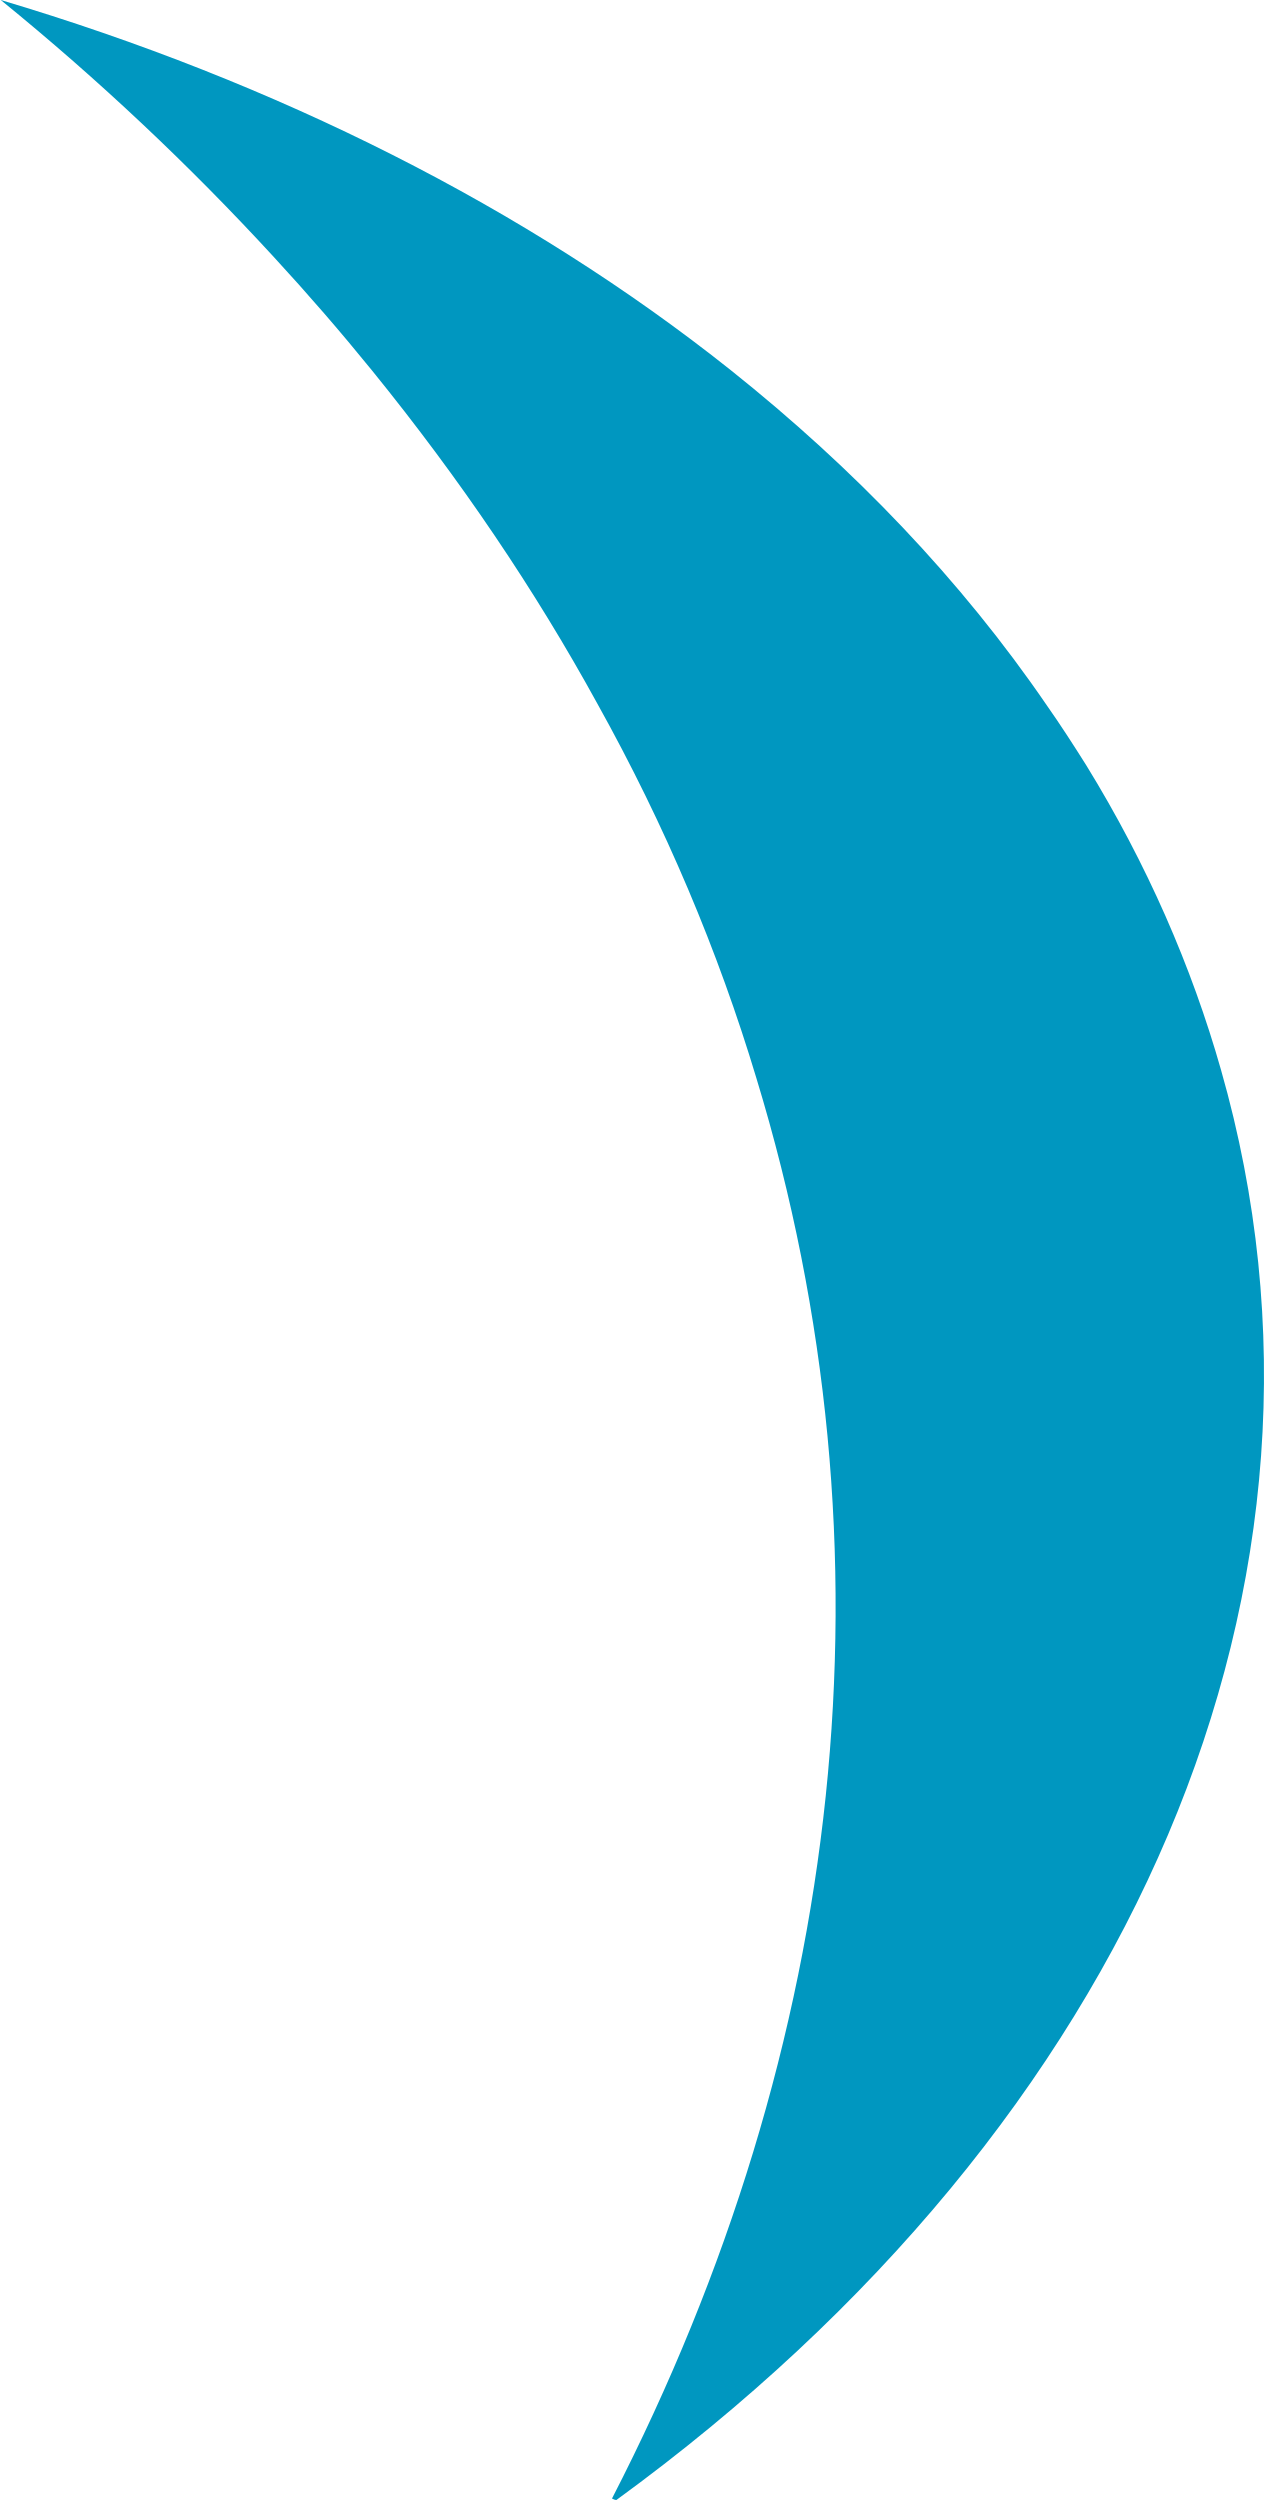
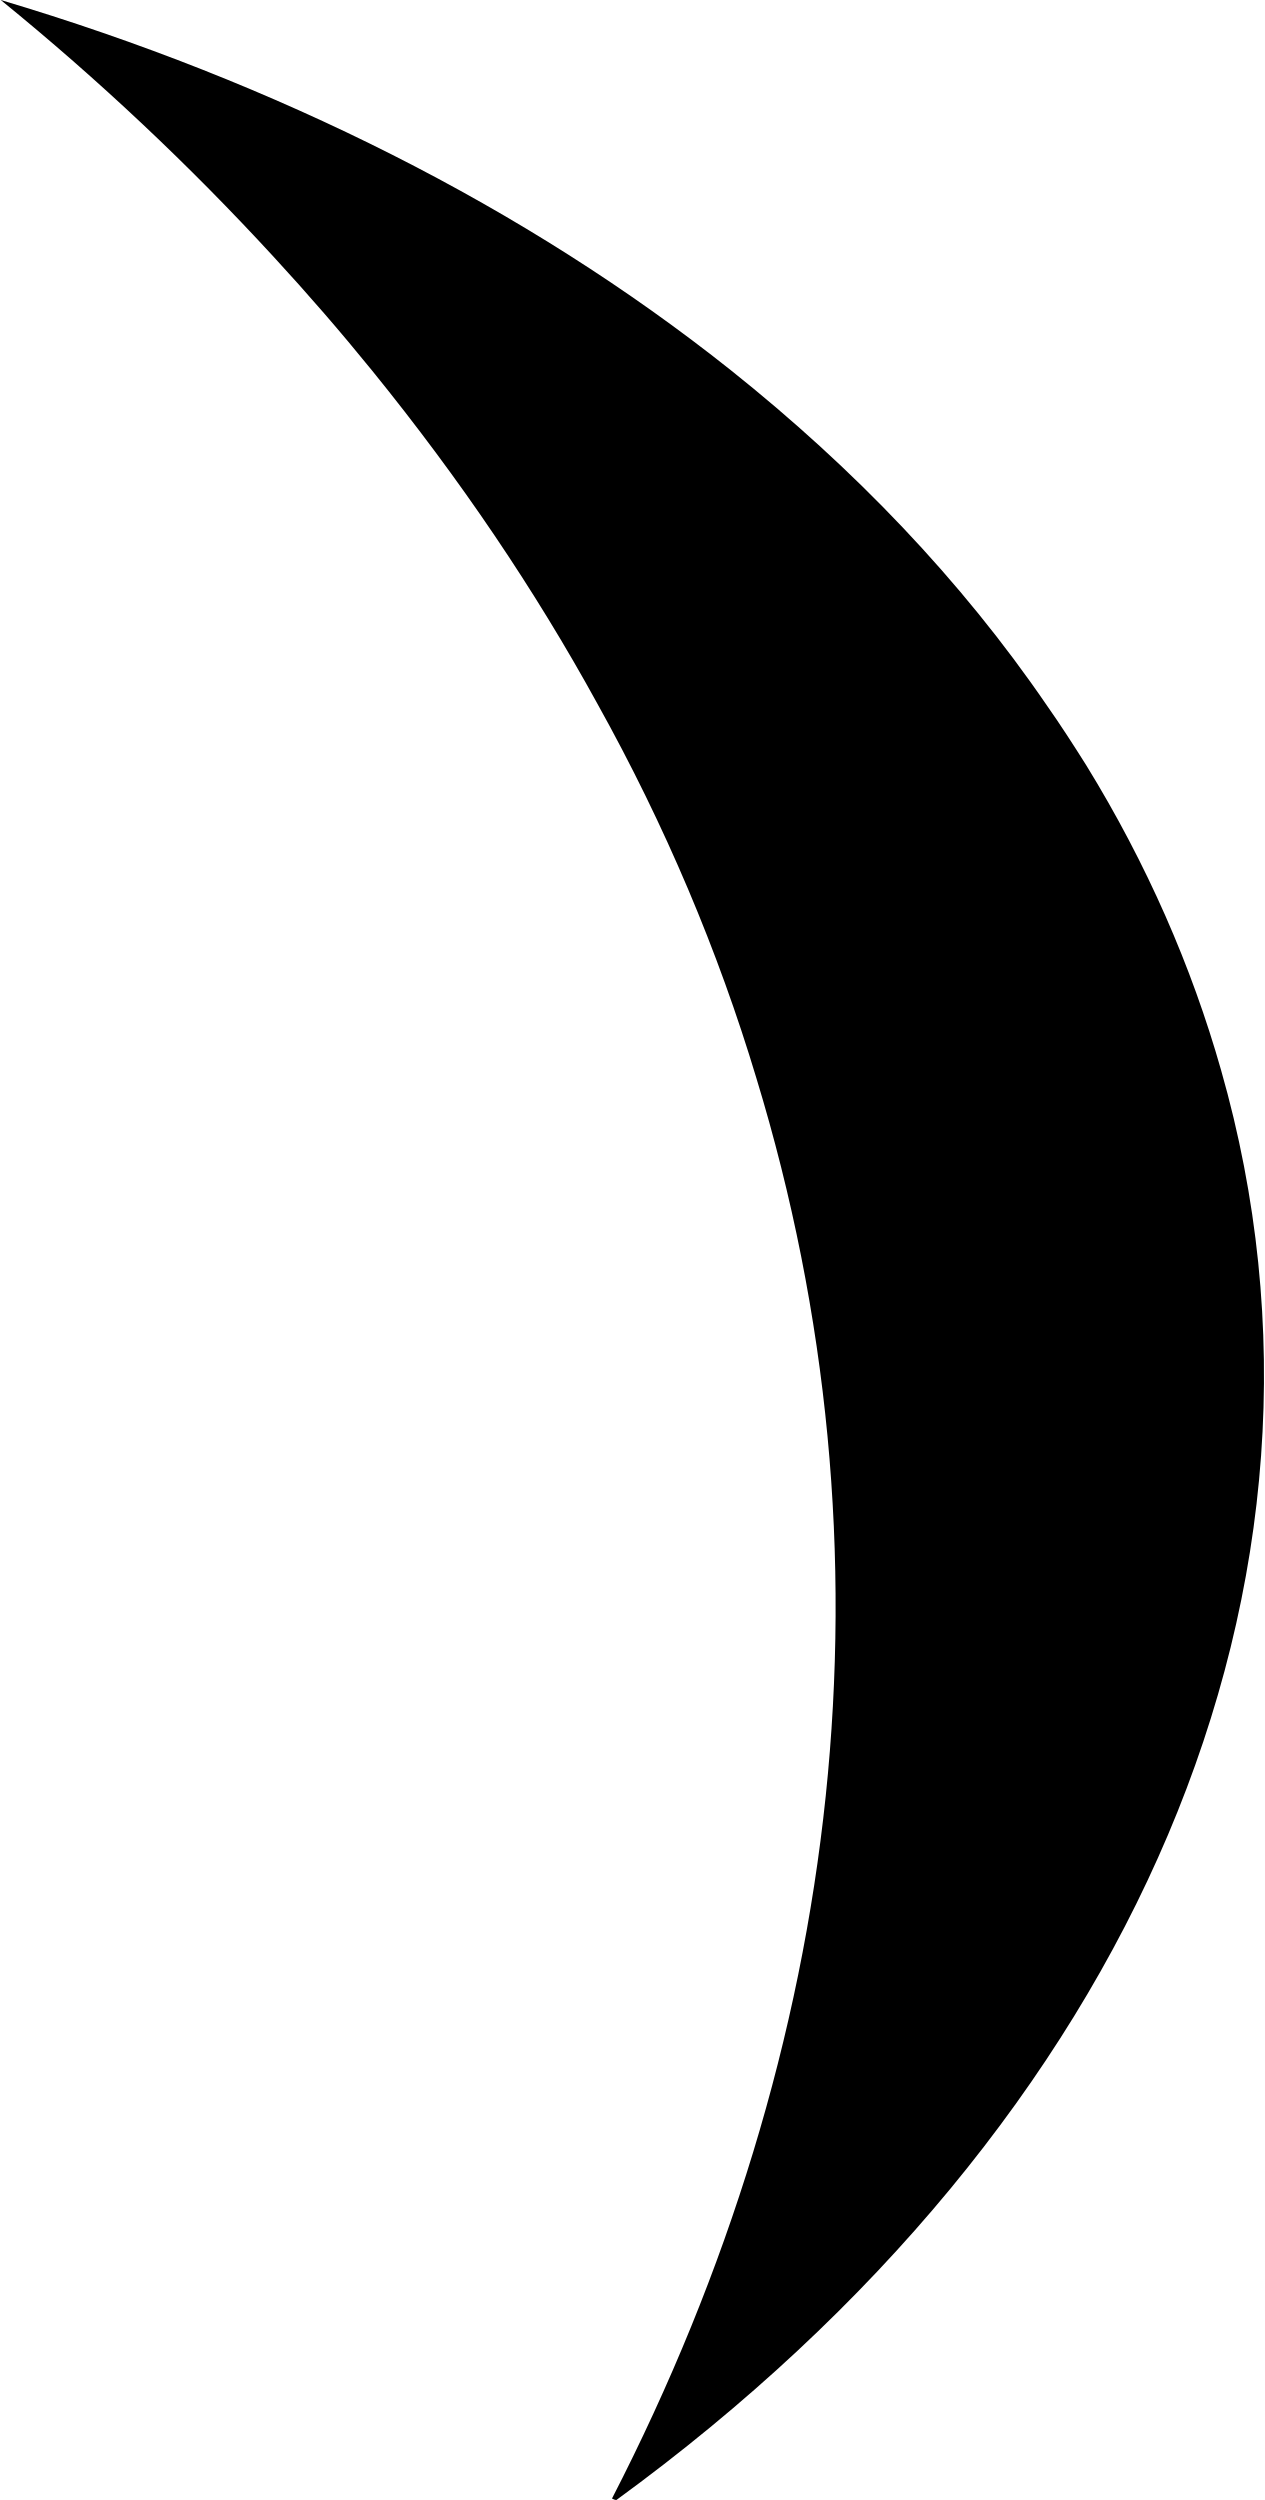
<svg xmlns="http://www.w3.org/2000/svg" version="1.1" id="Capa_1" x="0px" y="0px" viewBox="0 0 172.5 341.1" style="enable-background:new 0 0 172.5 341.1;" xml:space="preserve">
-   <style type="text/css">
- 	.st0{fill:#007AAA;}
- 	.st1{fill:#0097C0;}
- 	.st2{fill:#00B2D0;}
- 	.st3{fill:#67C7DD;}
- 	.st4{fill:#B5E0ED;}
- </style>
  <g id="ala1">
    <path class="st1" d="M84.1,341.1c-0.2,0-0.4-0.1-0.6-0.2c31.8-61.8,39.4-129.2,19.7-193.8C98,129.8,90.8,112.7,81.5,96   C73,80.5,62.8,65.4,50.8,50.6C46.5,45.3,42,40.1,37.3,35C25.9,22.6,13.5,10.9,0.1,0c37.6,11.2,71.7,28.3,99.6,50.5   c16.8,13.4,31.4,28.6,43.1,45.7c1.9,2.7,3.7,5.5,5.4,8.2c8.3,13.5,14.4,27.5,18.4,41.6C186.5,215.7,154.9,289.5,84.1,341.1z" />
  </g>
</svg>
